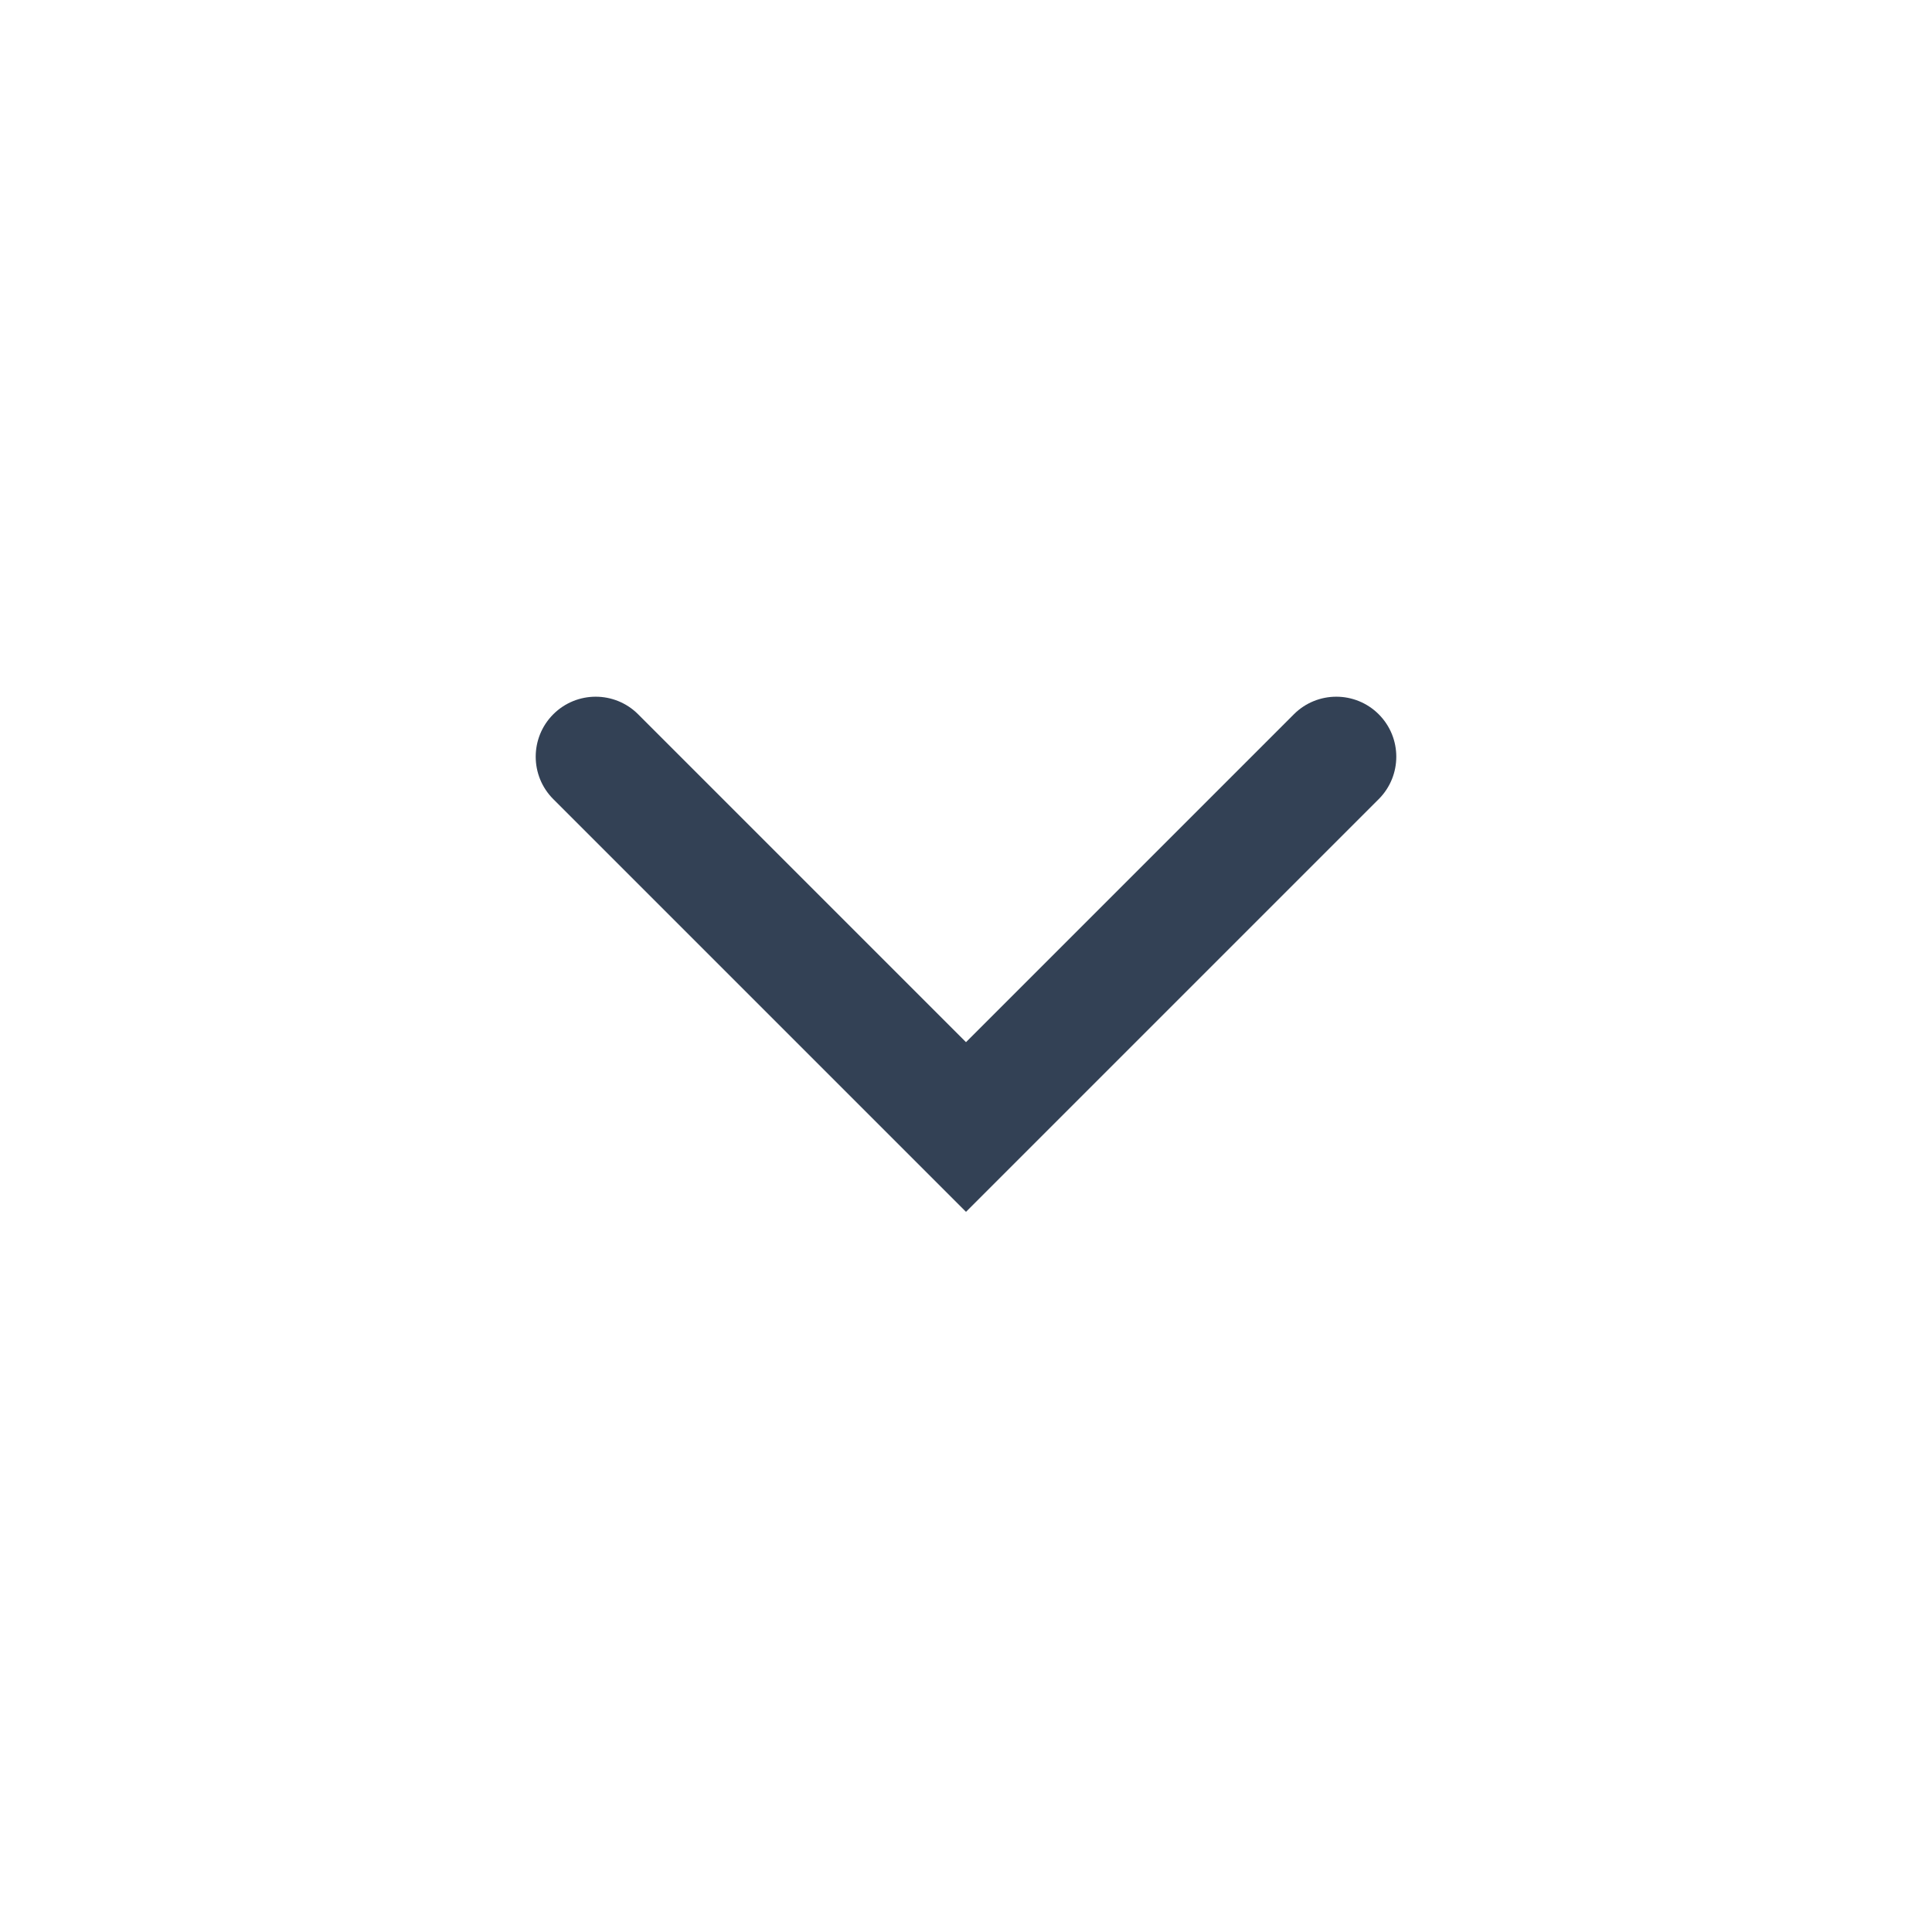
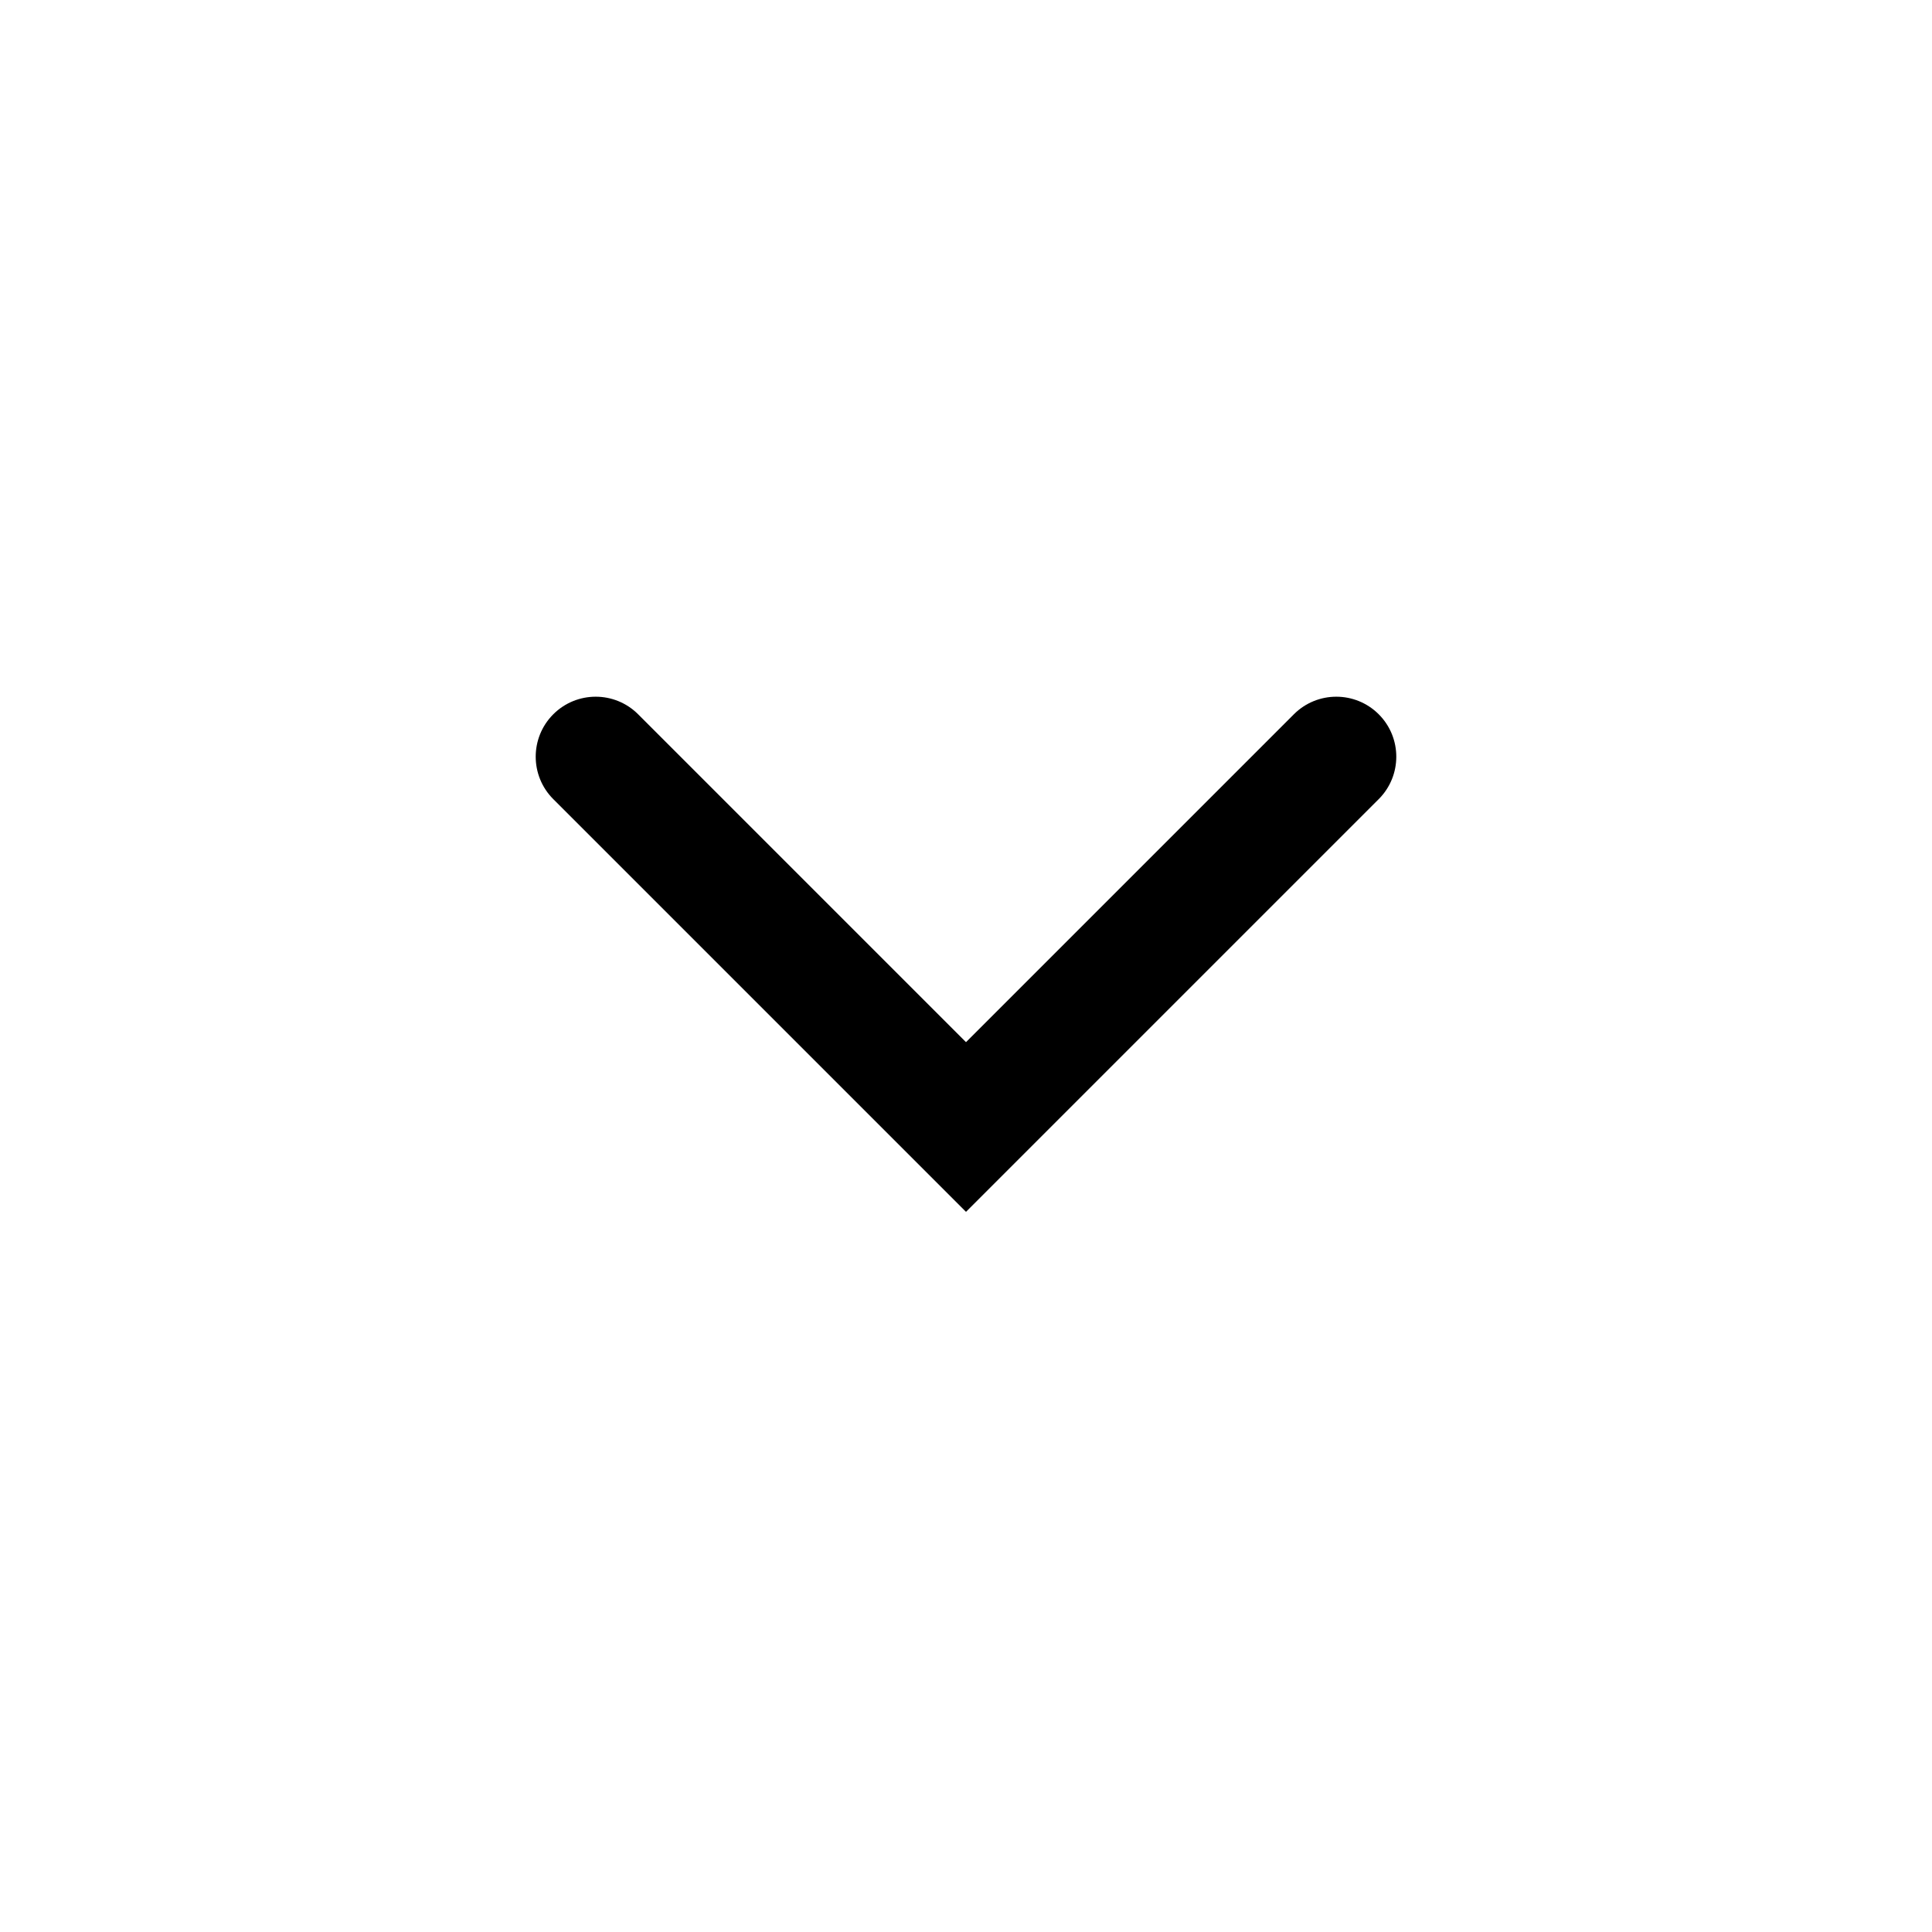
- <svg xmlns="http://www.w3.org/2000/svg" width="24" height="24" viewBox="0 0 24 24" fill="#334155">
+ <svg xmlns="http://www.w3.org/2000/svg" width="24" height="24" viewBox="0 0 24 24" fill="currentColor">
  <mask id="mask0_129_2806" style="mask-type:alpha" maskUnits="userSpaceOnUse" x="0" y="0" width="24" height="24">
    <rect width="24" height="24" fill="#D9D9D9" />
  </mask>
  <g mask="url(#mask0_129_2806)">
    <path d="M12 15.054L6.873 9.927C6.582 9.636 6.582 9.164 6.873 8.873C7.164 8.582 7.636 8.582 7.927 8.873L12 12.946L16.073 8.873C16.364 8.582 16.836 8.582 17.127 8.873C17.418 9.164 17.418 9.636 17.127 9.927L12 15.054Z" />
  </g>
</svg>
